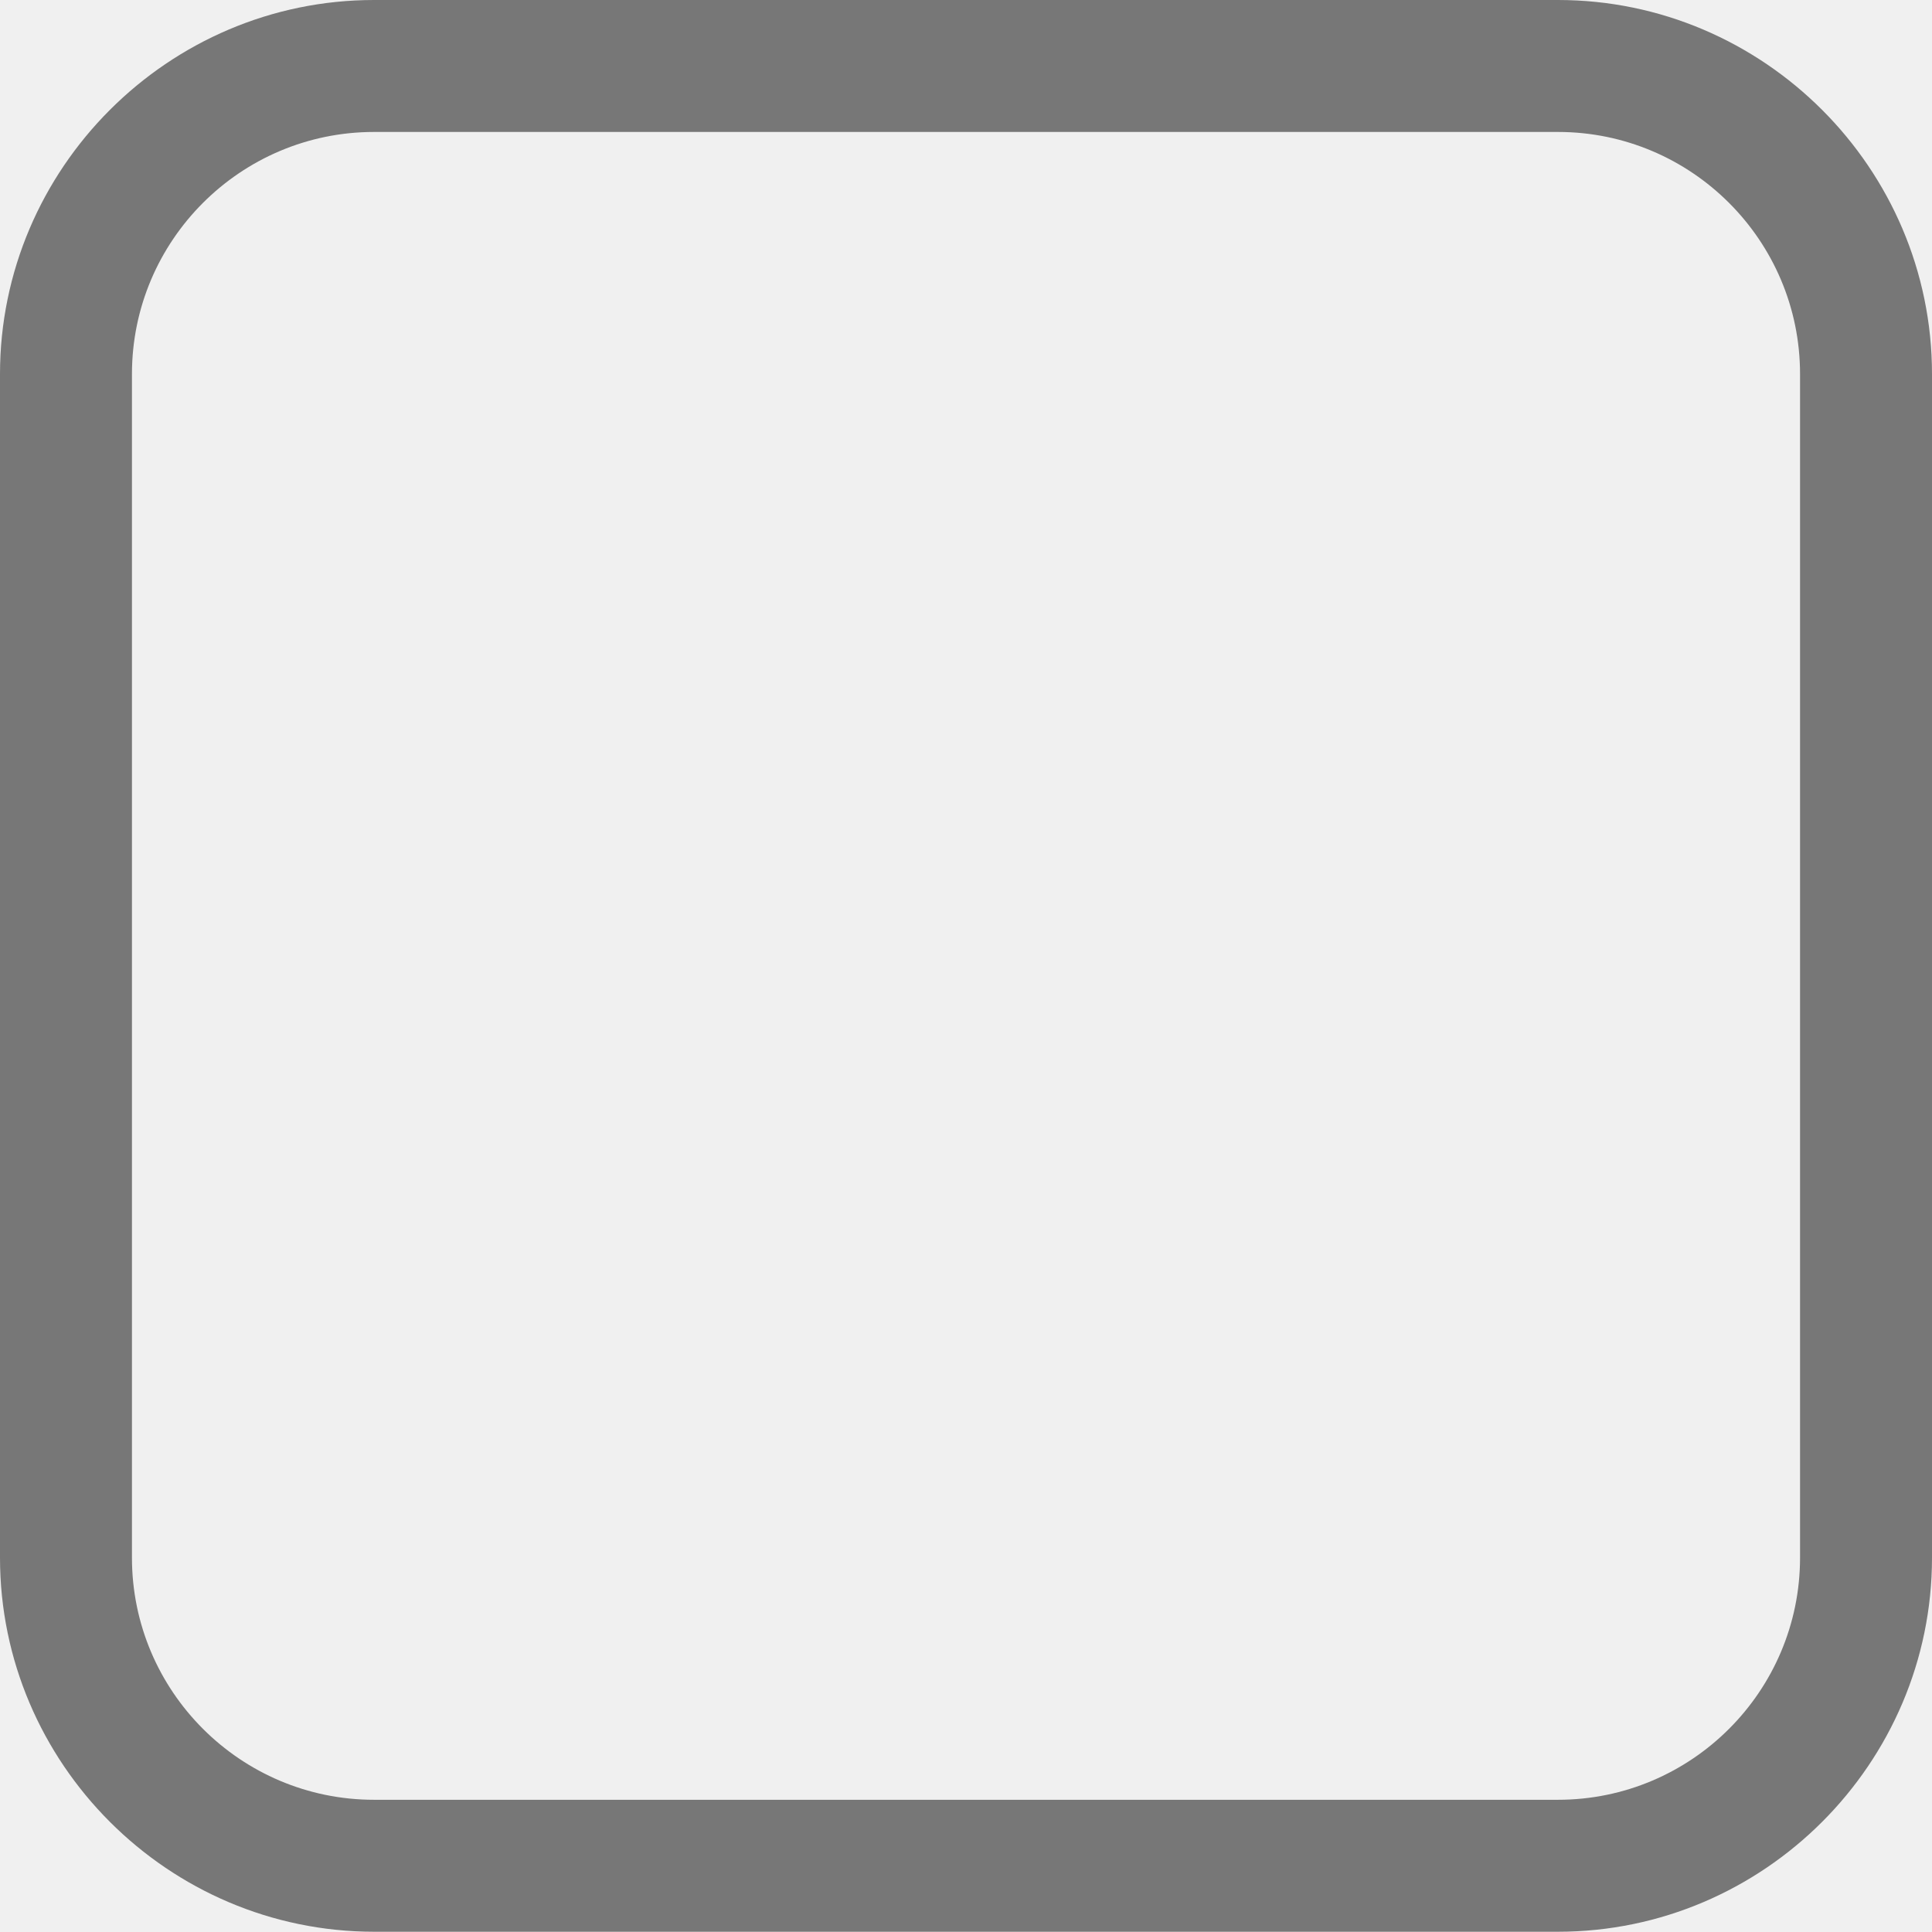
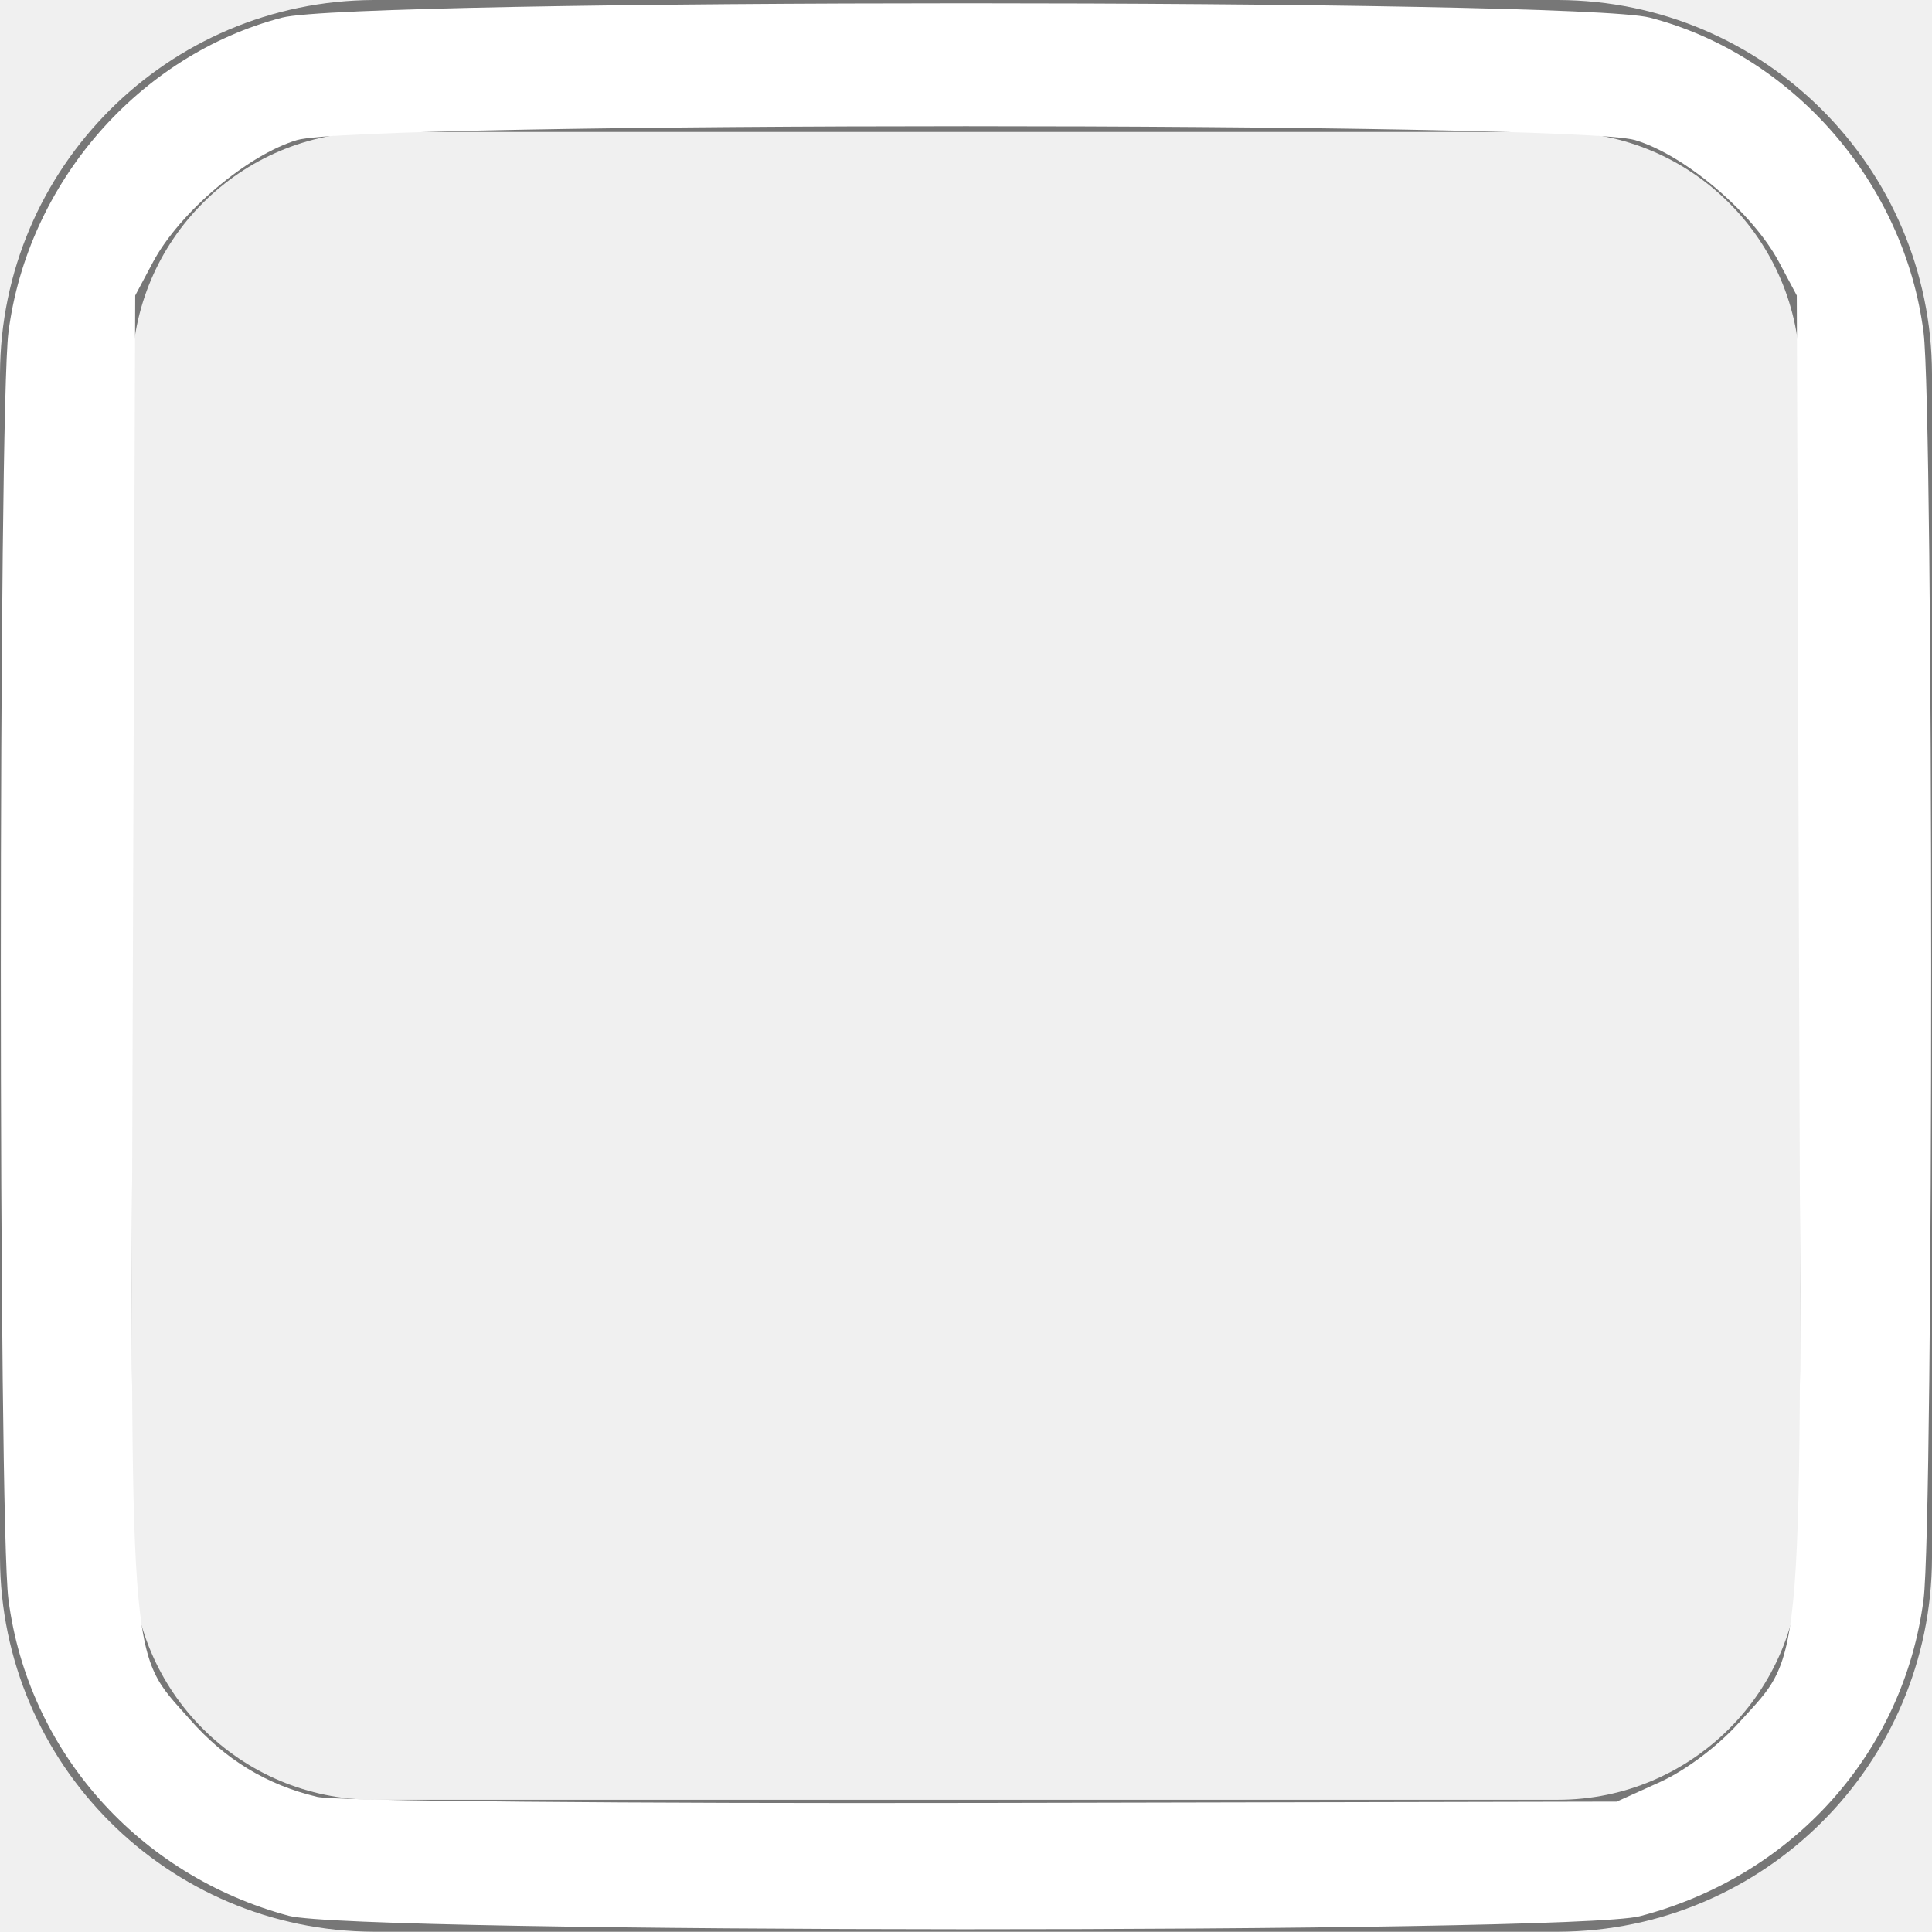
- <svg xmlns="http://www.w3.org/2000/svg" version="1.1" id="Ebene_1" x="0px" y="0px" width="21.962px" height="21.959px" viewBox="0 0 21.962 21.959" enable-background="new 0 0 21.962 21.959" xml:space="preserve">
-   <path fill="#777777" d="M17.71,1.5c1.518,0,2.752,1.234,2.752,2.752v13.455c0,1.518-1.234,2.752-2.752,2.752H4.252  c-1.518,0-2.752-1.234-2.752-2.752V4.252C1.5,2.734,2.734,1.5,4.252,1.5H17.71 M17.71,0H4.252C1.914,0,0,1.914,0,4.252v13.455  c0,2.339,1.914,4.252,4.252,4.252H17.71c2.339,0,4.252-1.913,4.252-4.252V4.252C21.962,1.914,20.049,0,17.71,0L17.71,0z" />
+ <svg xmlns="http://www.w3.org/2000/svg" width="21.962" height="21.959">
+   <path fill="#777" d="M17.71 1.5a2.754 2.754 0 0 1 2.752 2.752v13.455a2.754 2.754 0 0 1-2.752 2.752H4.252A2.754 2.754 0 0 1 1.5 17.707V4.252A2.754 2.754 0 0 1 4.252 1.5H17.71m0-1.5H4.252A4.265 4.265 0 0 0 0 4.252v13.455a4.265 4.265 0 0 0 4.252 4.252H17.71a4.264 4.264 0 0 0 4.252-4.252V4.252A4.265 4.265 0 0 0 17.71 0z" />
+   <path d="M3.283 21.778c-1.711-.46-2.964-1.874-3.187-3.595-.116-.892-.115-13.499 0-14.405C.313 2.079 1.58.624 3.208.2 4.04-.017 17.92-.017 18.754.2c1.629.424 2.895 1.88 3.112 3.578.115.906.116 13.513 0 14.405-.226 1.742-1.485 3.146-3.227 3.6-.769.2-14.61.196-15.356-.005zm15.586-1.52c.293-.133.657-.406.901-.678.742-.825.71-.403.68-8.785l-.025-7.436-.204-.383c-.302-.564-1.074-1.217-1.636-1.384-.709-.21-14.5-.21-15.208 0-.562.167-1.334.82-1.636 1.384l-.204.383-.026 7.436c-.028 8.34-.057 7.951.647 8.75.401.457.873.744 1.448.881.195.047 3.536.077 7.561.069l7.211-.015.491-.222z" fill="#fff" />
</svg>
